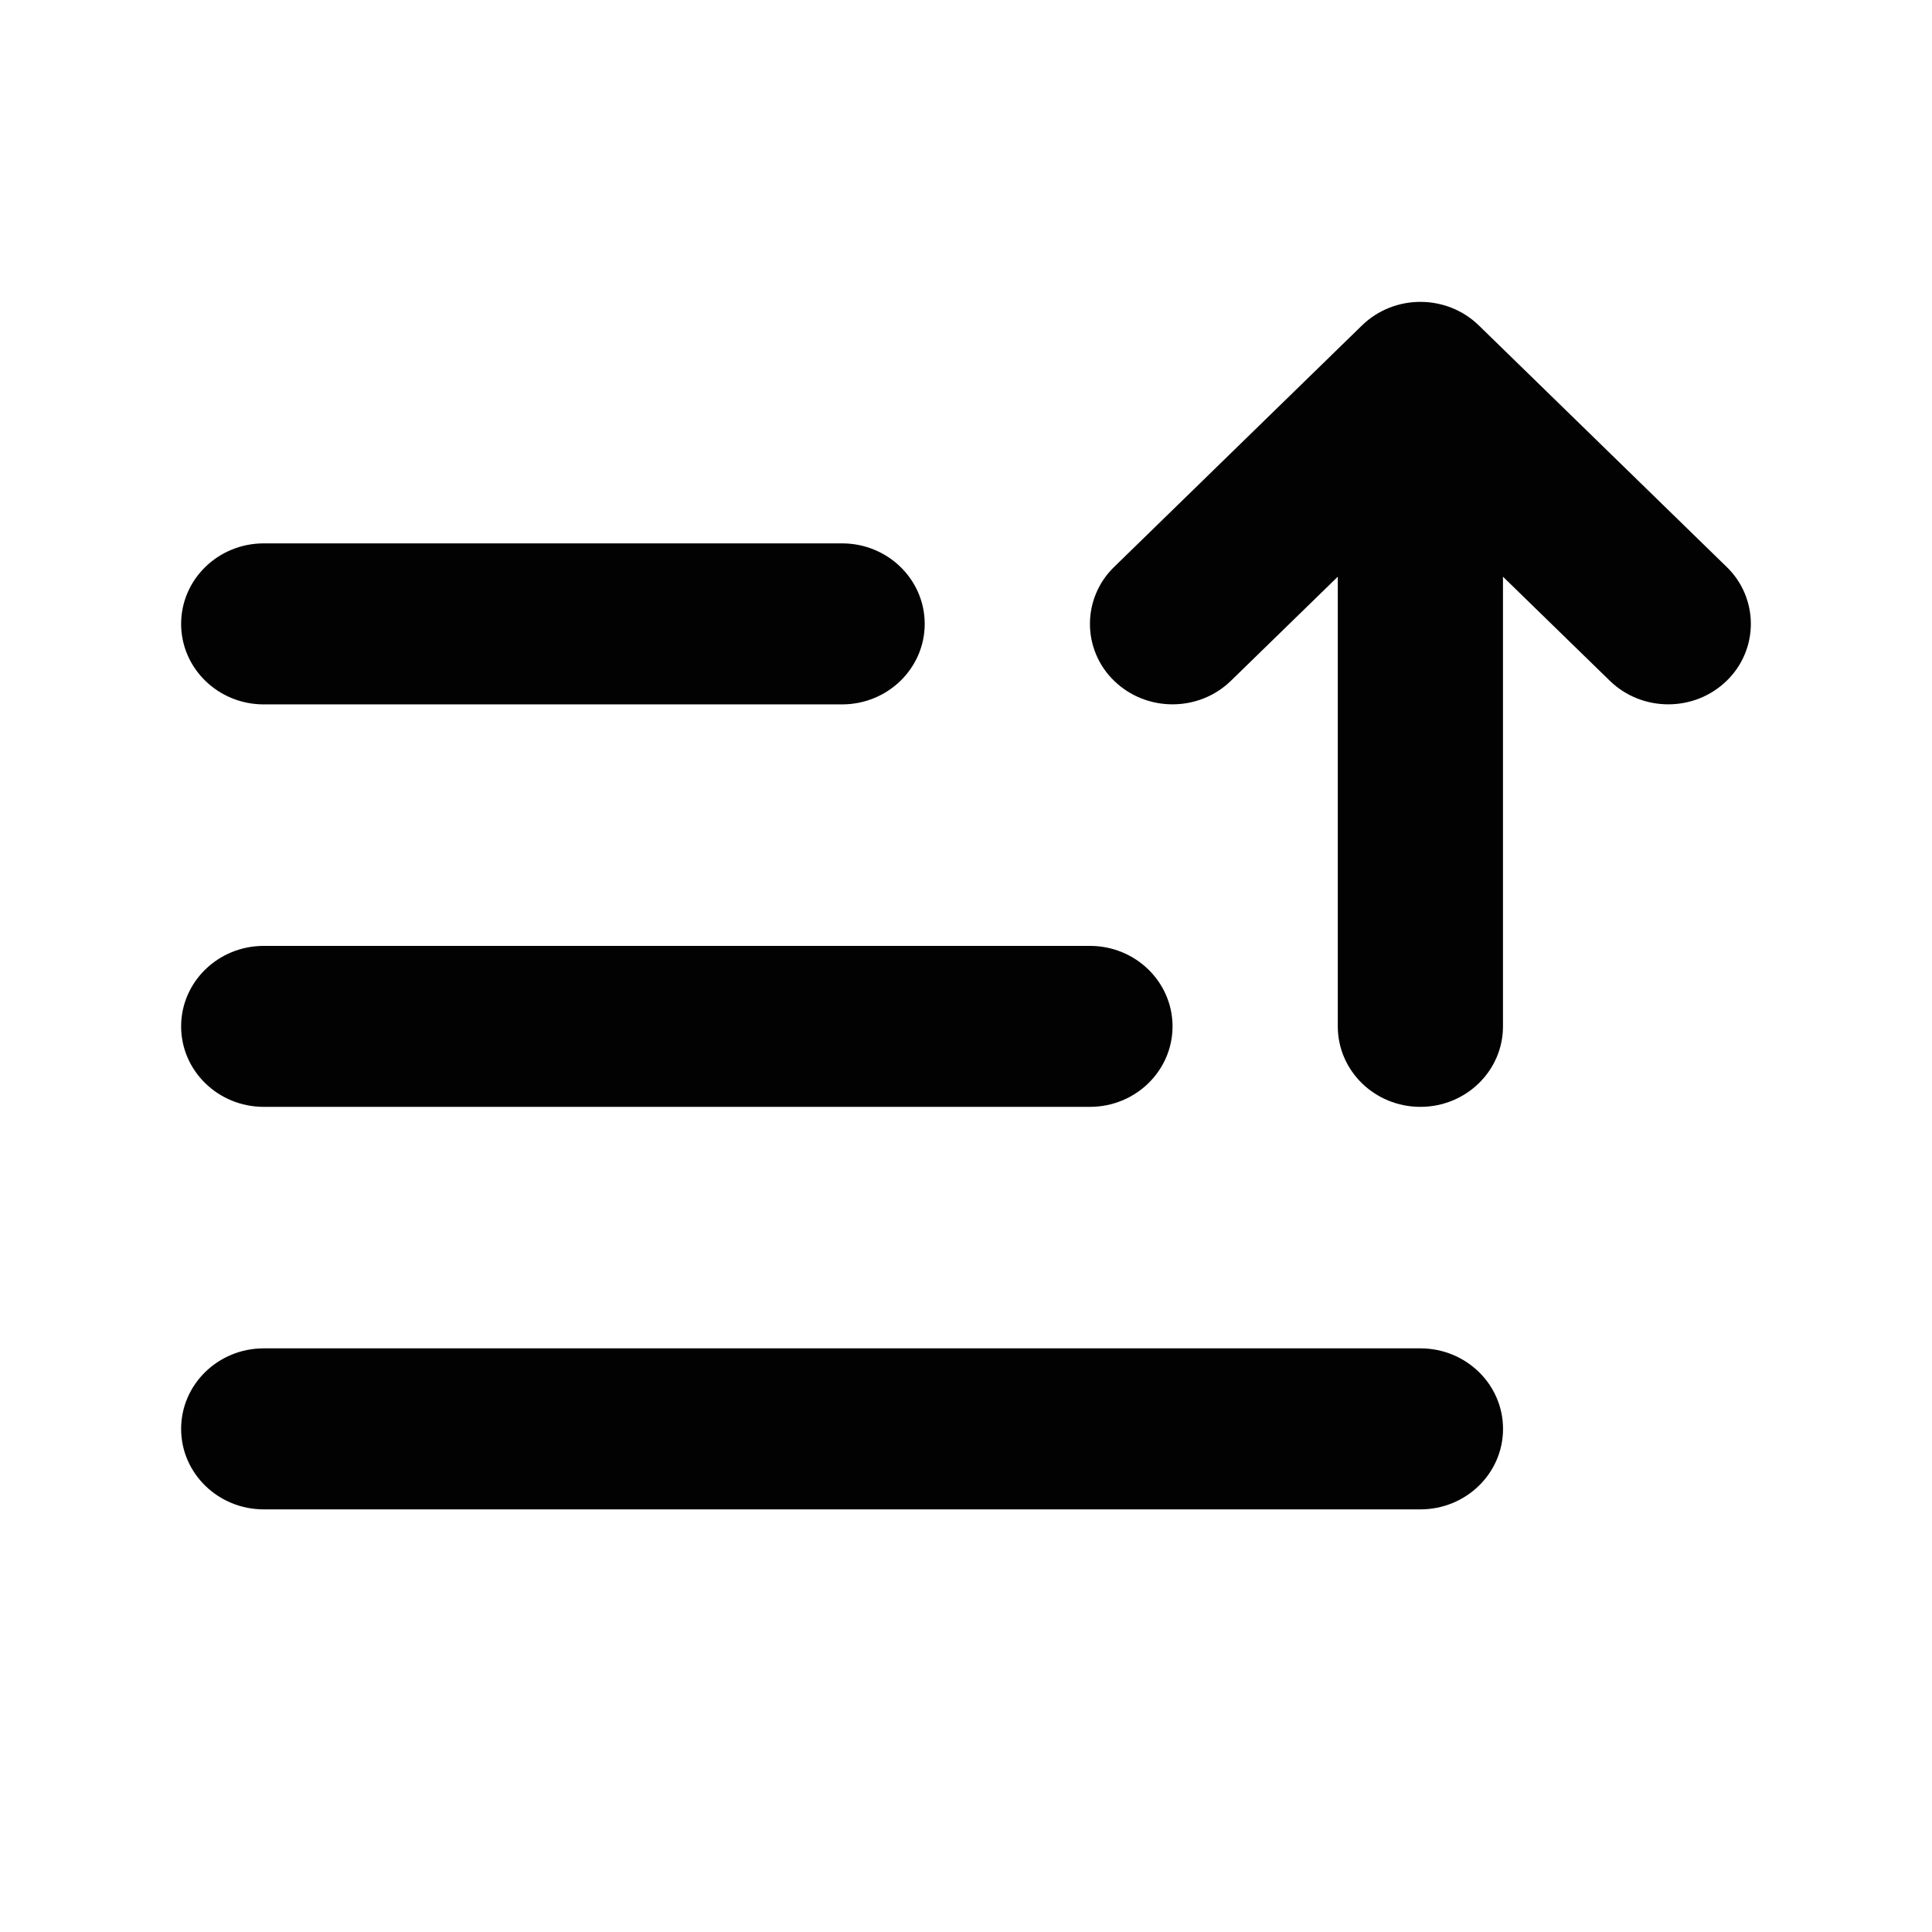
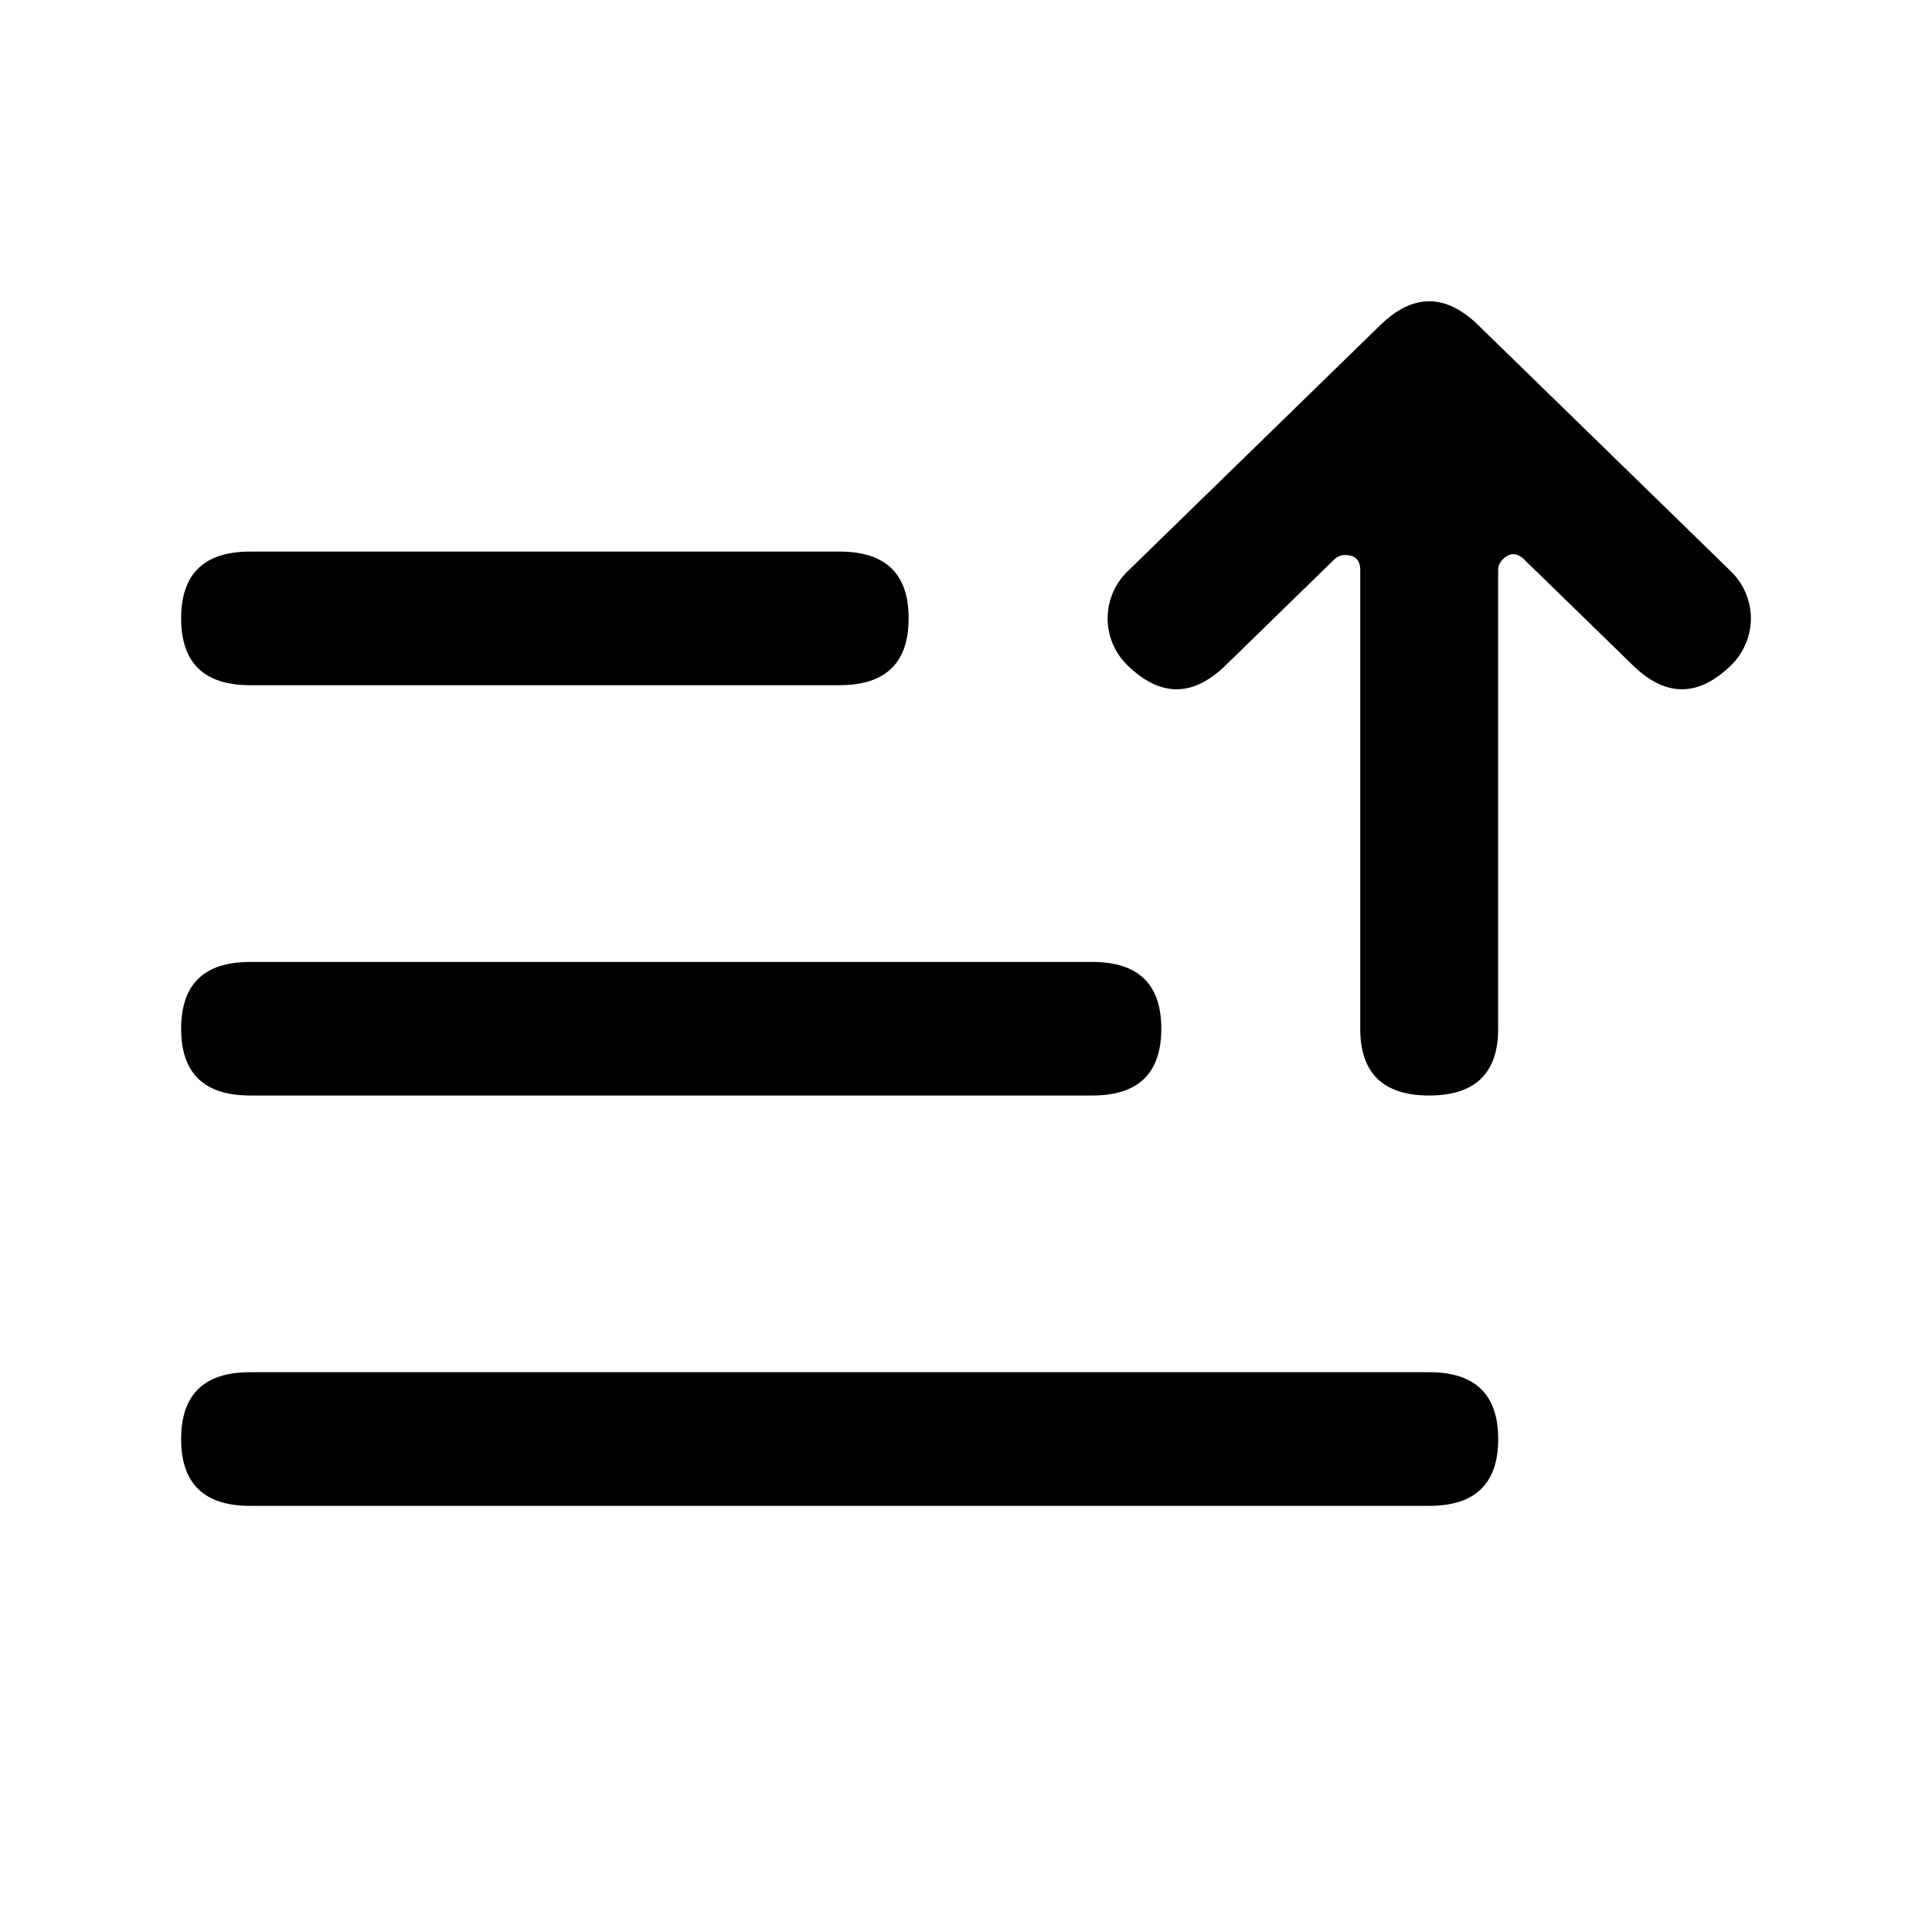
- <svg xmlns="http://www.w3.org/2000/svg" width="32" height="32" fill="none">
-   <path fill="#000" fill-rule="evenodd" d="M22.559 5.39c.534-.52 1.4-.52 1.935 0l4.105 4a1.31 1.31 0 0 1 0 1.886c-.534.52-1.4.52-1.935 0l-1.77-1.724V17c0 .736-.612 1.333-1.368 1.333s-1.368-.597-1.368-1.333V9.552l-1.77 1.724c-.534.52-1.4.52-1.935 0a1.31 1.31 0 0 1 0-1.885zM3 10.334C3 9.597 3.613 9 4.368 9h9.58c.755 0 1.368.597 1.368 1.333 0 .737-.613 1.334-1.369 1.334H4.368C3.613 11.667 3 11.07 3 10.333m1.368 5.334C3.613 15.667 3 16.264 3 17s.613 1.333 1.368 1.333h13.685c.755 0 1.368-.597 1.368-1.333s-.613-1.333-1.368-1.333zm0 6.666c-.755 0-1.368.597-1.368 1.334C3 24.403 3.613 25 4.368 25h19.158c.756 0 1.369-.597 1.369-1.333 0-.737-.613-1.334-1.369-1.334z" clip-rule="evenodd" style="opacity:.99;stroke-width:1.351" />
+ <svg xmlns="http://www.w3.org/2000/svg" width="32" height="32">
+   <path d="M22.863 5.384q.809-.788 1.62 0l4.185 4.078q.159.154.245.357.087.203.087.423 0 .221-.087.424-.086.203-.244.356-.811.789-1.621 0l-1.805-1.757q-.181-.176-.357.005-.072.073-.072.176v7.593q0 1.106-1.142 1.106t-1.142-1.106V9.446q0-.253-.252-.253-.103 0-.177.072l-1.804 1.758q-.809.788-1.62-.001-.159-.153-.245-.356t-.086-.423.086-.423.244-.356ZM4.142 22.728h19.53q1.143 0 1.143 1.108 0 1.106-1.143 1.106H4.142Q3 24.942 3 23.836q0-1.108 1.142-1.108m0-6.795h13.951q1.142 0 1.142 1.106t-1.142 1.106H4.142Q3 18.145 3 17.039t1.142-1.106m0-4.584q-1.141 0-1.142-1.106v-.001q.001-1.106 1.142-1.106h9.766q1.142 0 1.142 1.106t-1.143 1.107z" />
</svg>
